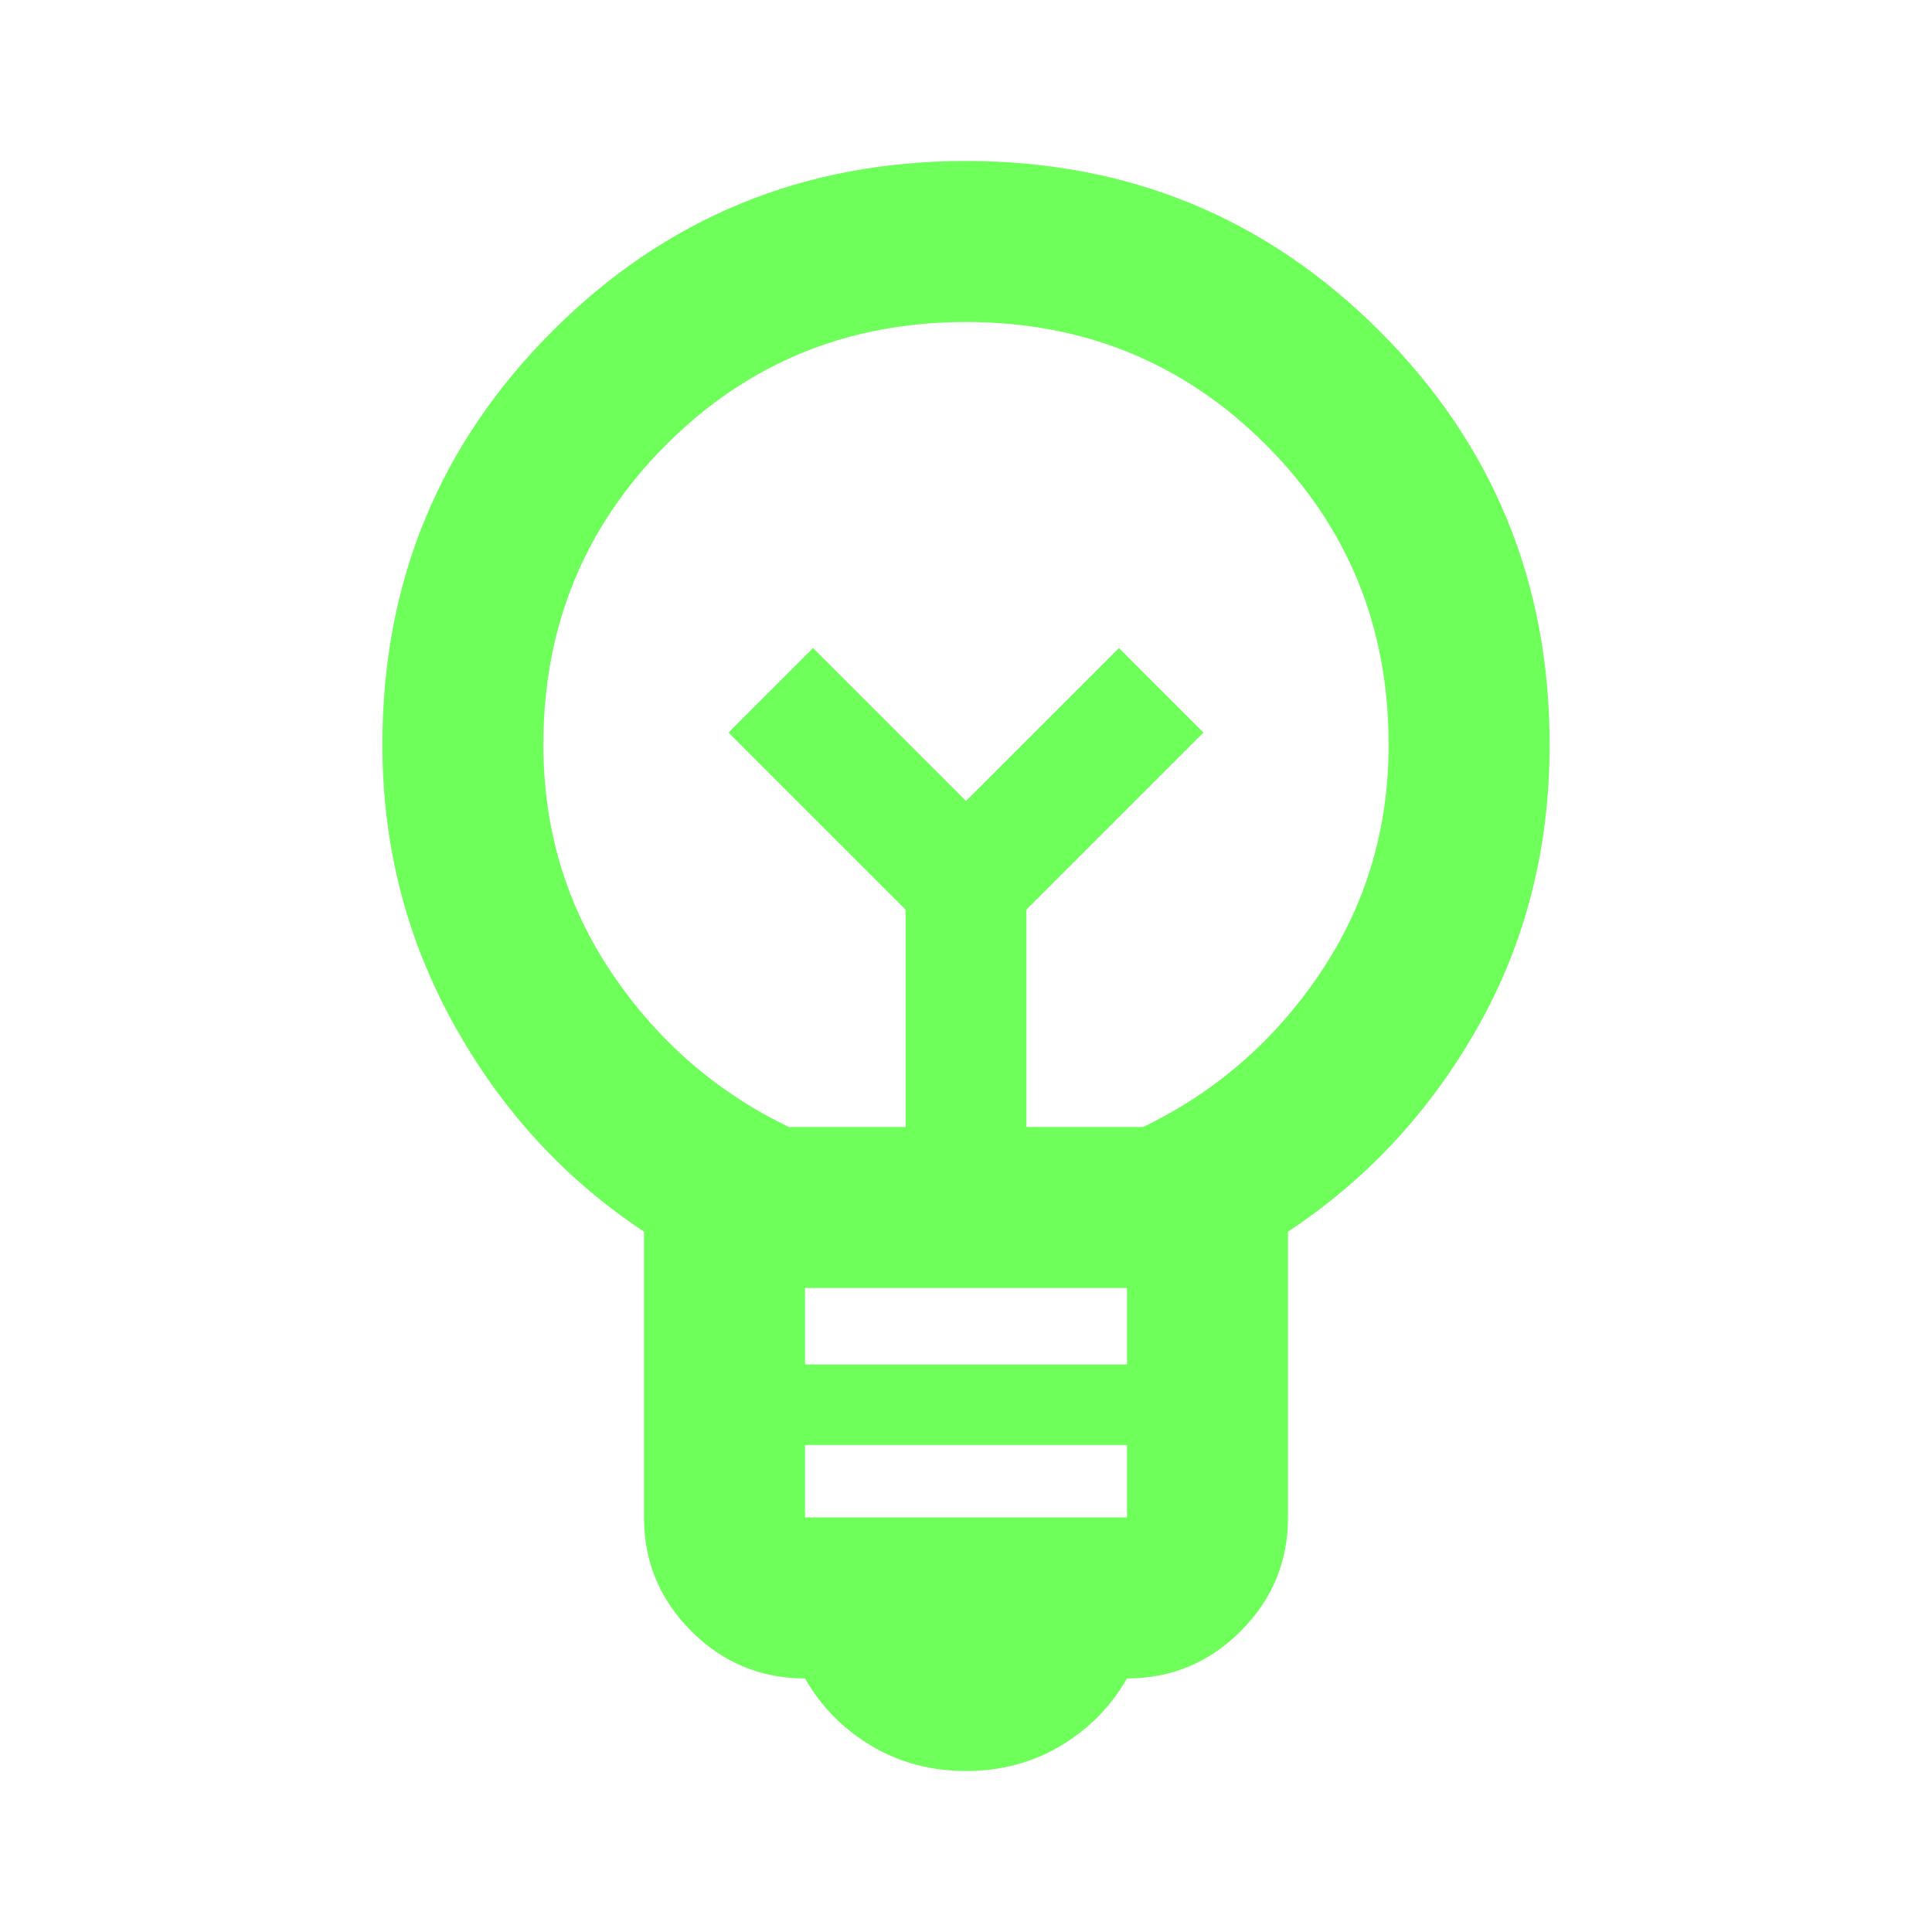
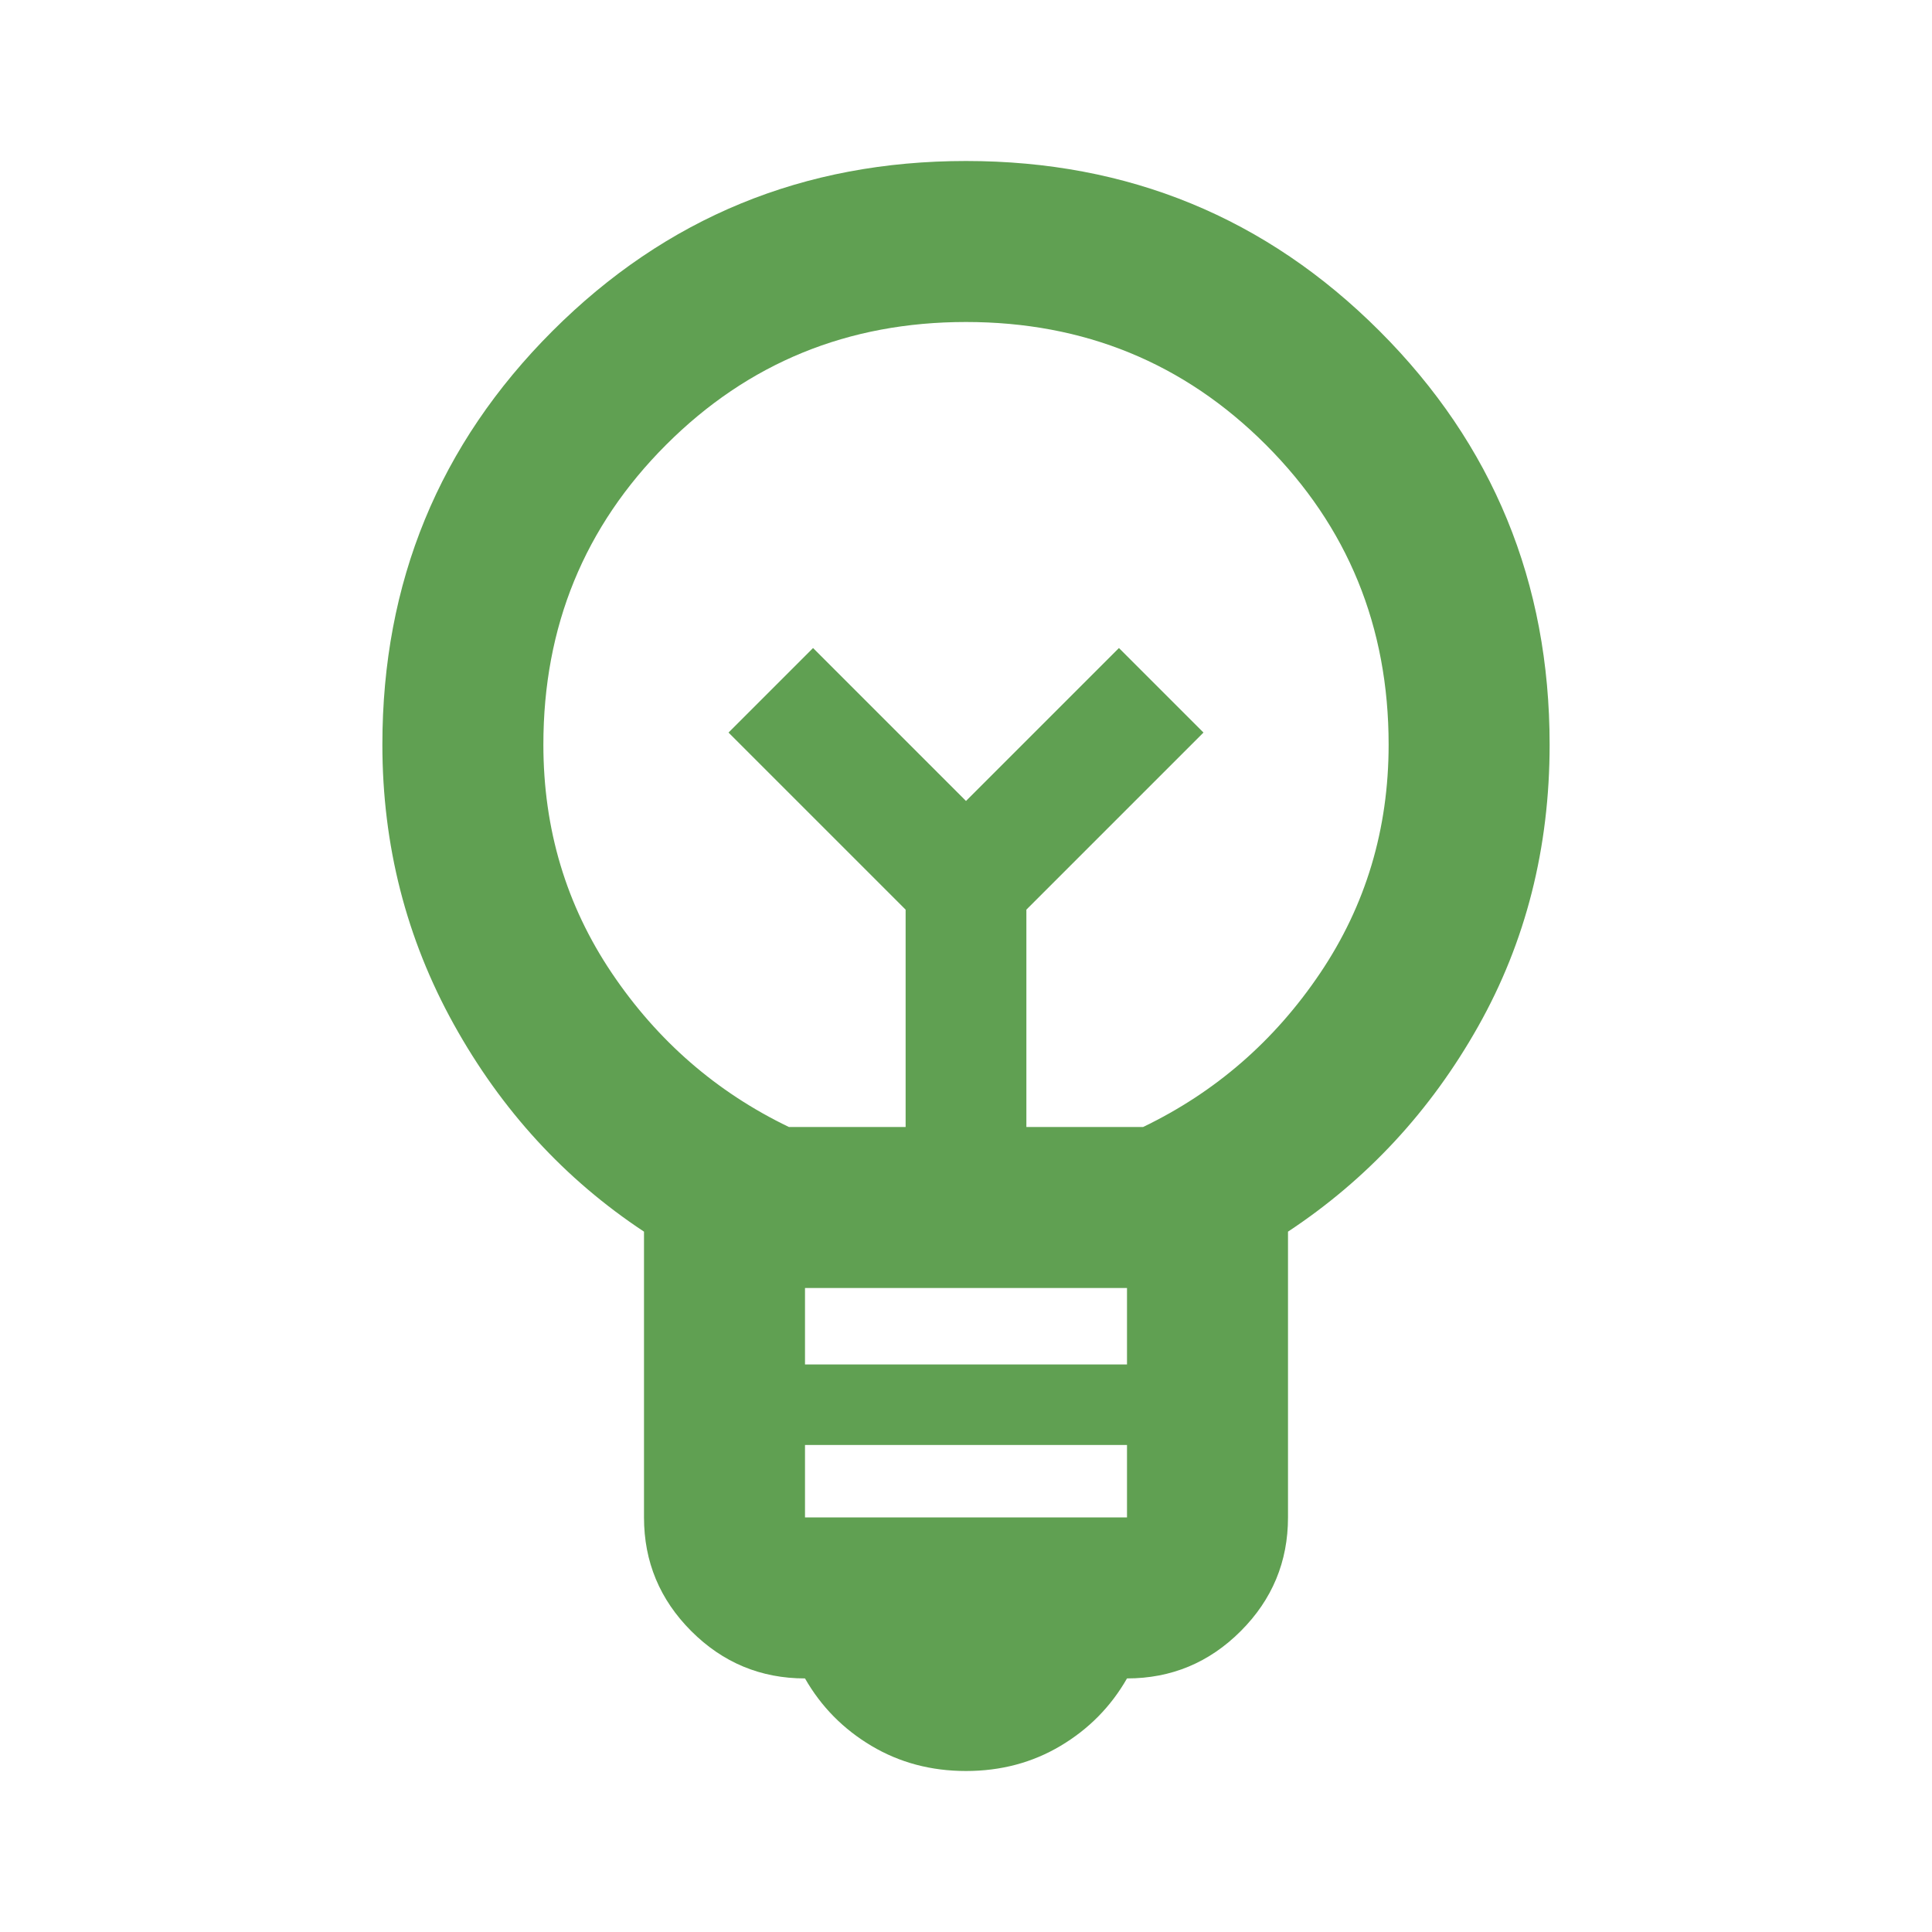
<svg xmlns="http://www.w3.org/2000/svg" width="48" height="48" viewBox="0 0 48 48" fill="none">
  <mask id="mask0_66_184" style="mask-type:alpha" maskUnits="userSpaceOnUse" x="0" y="0" width="48" height="48">
    <rect width="48" height="48" fill="#D9D9D9" />
  </mask>
  <g mask="url(#mask0_66_184)">
-     <path d="M24 44C23.133 44 22.35 43.792 21.65 43.375C20.95 42.958 20.4 42.4 20 41.7C18.9 41.7 17.958 41.308 17.175 40.525C16.392 39.742 16 38.8 16 37.7V30.6C14.033 29.3 12.458 27.583 11.275 25.45C10.092 23.317 9.5 21 9.5 18.5C9.5 14.467 10.908 11.042 13.725 8.225C16.542 5.408 19.967 4 24 4C28.033 4 31.458 5.408 34.275 8.225C37.092 11.042 38.5 14.467 38.5 18.5C38.5 21.067 37.908 23.4 36.725 25.5C35.542 27.6 33.967 29.3 32 30.6V37.7C32 38.8 31.608 39.742 30.825 40.525C30.042 41.308 29.1 41.7 28 41.7C27.6 42.4 27.05 42.958 26.35 43.375C25.65 43.792 24.867 44 24 44ZM20 37.7H28V35.9H20V37.7ZM20 33.9H28V32H20V33.9ZM19.6 28H22.5V22.6L18.1 18.2L20.2 16.1L24 19.9L27.8 16.1L29.9 18.2L25.5 22.6V28H28.4C30.2 27.133 31.667 25.858 32.8 24.175C33.933 22.492 34.5 20.6 34.5 18.5C34.5 15.567 33.483 13.083 31.45 11.05C29.417 9.017 26.933 8 24 8C21.067 8 18.583 9.017 16.55 11.05C14.517 13.083 13.5 15.567 13.5 18.5C13.5 20.6 14.067 22.492 15.2 24.175C16.333 25.858 17.8 27.133 19.6 28Z" fill="#6EFF5B" />
+     <path d="M24 44C23.133 44 22.35 43.792 21.65 43.375C20.95 42.958 20.4 42.4 20 41.7C18.9 41.7 17.958 41.308 17.175 40.525C16.392 39.742 16 38.8 16 37.7V30.6C14.033 29.3 12.458 27.583 11.275 25.45C10.092 23.317 9.5 21 9.5 18.5C9.5 14.467 10.908 11.042 13.725 8.225C16.542 5.408 19.967 4 24 4C28.033 4 31.458 5.408 34.275 8.225C37.092 11.042 38.5 14.467 38.5 18.5C38.5 21.067 37.908 23.4 36.725 25.5C35.542 27.6 33.967 29.3 32 30.6V37.7C32 38.8 31.608 39.742 30.825 40.525C30.042 41.308 29.1 41.7 28 41.7C27.6 42.4 27.05 42.958 26.35 43.375C25.65 43.792 24.867 44 24 44ZM20 37.7H28V35.9H20V37.7ZM20 33.9H28V32H20V33.9ZM19.6 28H22.5V22.6L18.1 18.2L20.2 16.1L24 19.9L27.8 16.1L29.9 18.2L25.5 22.6V28H28.4C30.2 27.133 31.667 25.858 32.8 24.175C33.933 22.492 34.5 20.6 34.5 18.5C34.5 15.567 33.483 13.083 31.45 11.05C29.417 9.017 26.933 8 24 8C21.067 8 18.583 9.017 16.55 11.05C14.517 13.083 13.5 15.567 13.5 18.5C13.5 20.6 14.067 22.492 15.2 24.175C16.333 25.858 17.8 27.133 19.6 28Z" fill="#60A052" />
  </g>
</svg>
